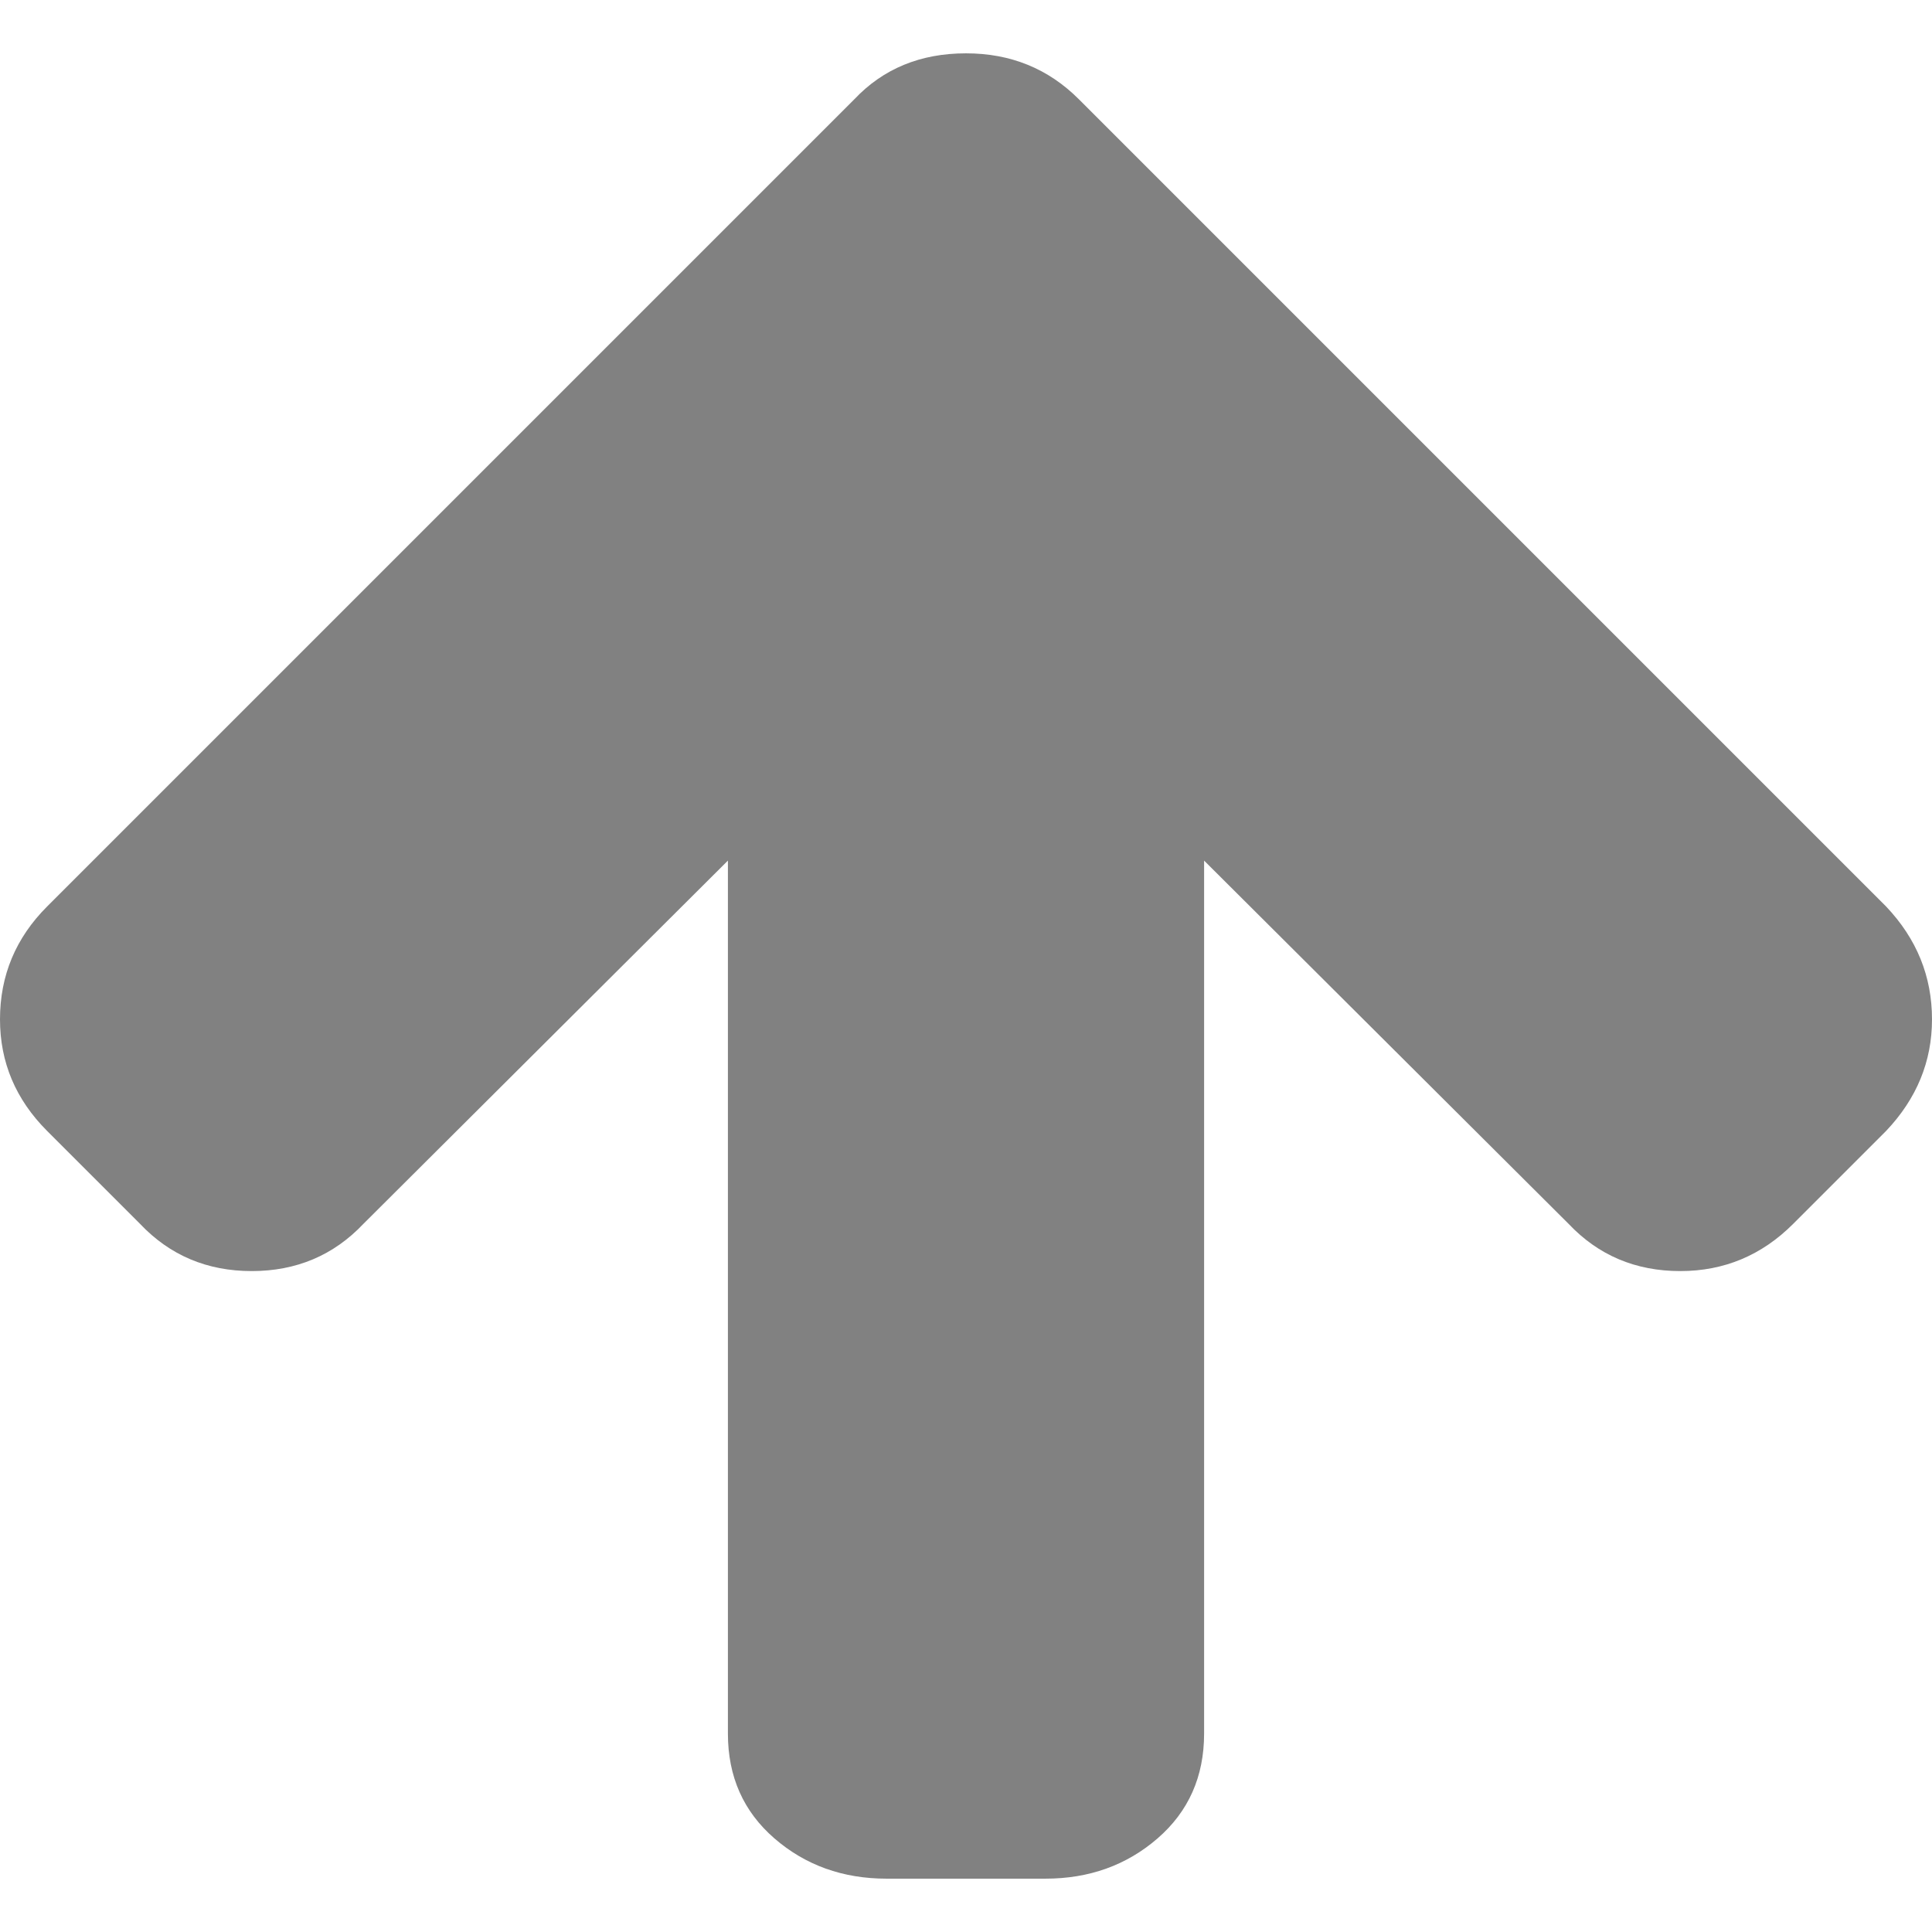
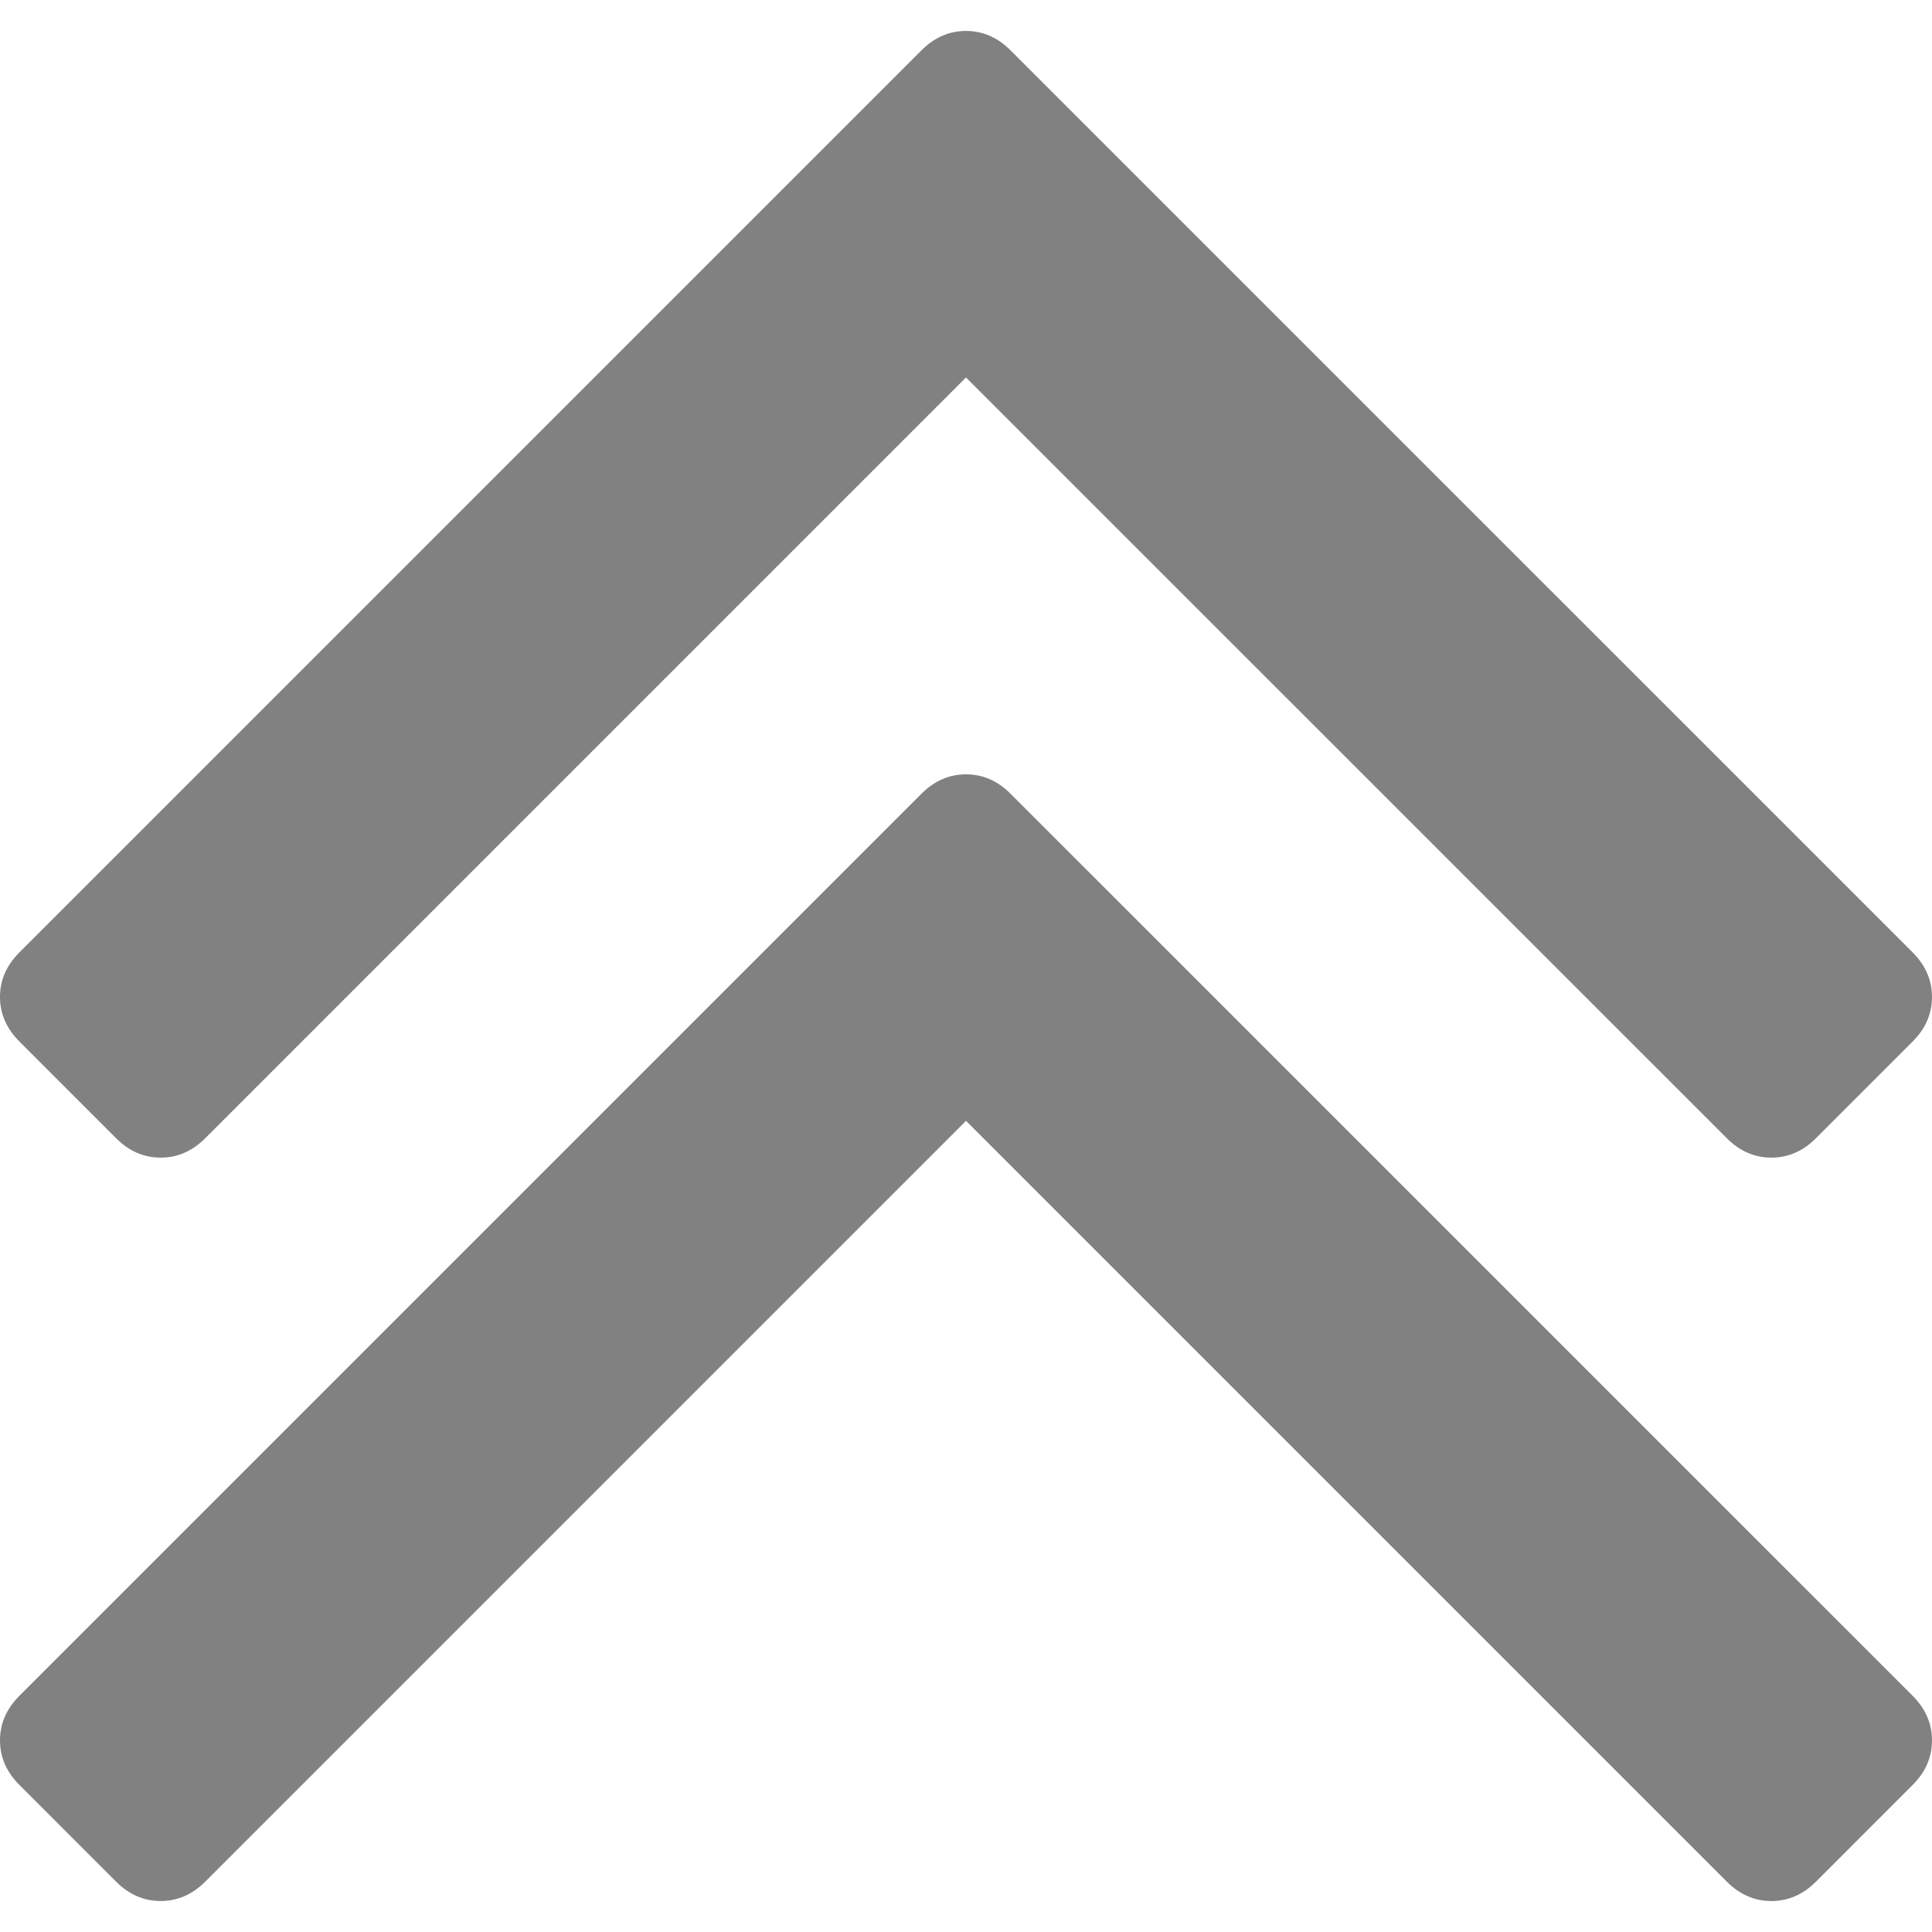
- <svg xmlns="http://www.w3.org/2000/svg" version="1.1" id="Capa_1" x="0px" y="0px" width="21px" height="21px" viewBox="0 0 444.819 444.819" style="enable-background:new 0 0 444.819 444.819;" xml:space="preserve">
+ <svg xmlns="http://www.w3.org/2000/svg" version="1.1" id="Capa_1" x="0px" y="0px" width="21px" height="21px" viewBox="0 0 284.929 284.929" style="enable-background:new 0 0 284.929 284.929;" xml:space="preserve">
  <g>
-     <path d="M434.252,208.708L248.387,22.843c-7.042-7.043-15.693-10.564-25.977-10.564c-10.467,0-19.036,3.521-25.697,10.564   L10.848,208.708C3.615,215.94,0,224.604,0,234.692c0,9.897,3.619,18.459,10.848,25.693l21.411,21.409   c6.854,7.231,15.42,10.855,25.697,10.855c10.278,0,18.842-3.624,25.697-10.855l83.939-83.651v200.998   c0,9.89,3.567,17.936,10.706,24.126c7.139,6.184,15.752,9.273,25.837,9.273h36.545c10.089,0,18.698-3.09,25.837-9.273   c7.139-6.188,10.712-14.236,10.712-24.126V198.144l83.938,83.651c6.848,7.231,15.413,10.855,25.7,10.855   c10.082,0,18.747-3.624,25.975-10.855l21.409-21.409c7.043-7.426,10.567-15.988,10.567-25.693   C444.819,224.795,441.295,216.134,434.252,208.708z" fill="#818181" />
+     <g>
+       <path d="M17.128,167.872c1.903,1.902,4.093,2.854,6.567,2.854c2.474,0,4.664-0.952,6.567-2.854L142.466,55.666l112.208,112.206    c1.902,1.902,4.093,2.854,6.563,2.854c2.478,0,4.668-0.952,6.57-2.854l14.274-14.277c1.902-1.902,2.847-4.093,2.847-6.563    c0-2.475-0.951-4.665-2.847-6.567L149.028,7.419c-1.901-1.906-4.088-2.853-6.562-2.853s-4.665,0.95-6.567,2.853L2.856,140.464    C0.95,142.367,0,144.554,0,147.034c0,2.468,0.953,4.658,2.856,6.561L17.128,167.872z" fill="#818181" />
+       <path d="M149.028,117.055c-1.901-1.906-4.088-2.856-6.562-2.856s-4.665,0.953-6.567,2.856L2.856,250.1    C0.95,252.003,0,254.192,0,256.67c0,2.472,0.953,4.661,2.856,6.564l14.272,14.276c1.903,1.903,4.093,2.848,6.567,2.848    c2.474,0,4.664-0.951,6.567-2.848l112.204-112.209l112.208,112.209c1.902,1.903,4.093,2.852,6.563,2.852    c2.478,0,4.668-0.948,6.57-2.852l14.274-14.276c1.902-1.903,2.847-4.093,2.847-6.564c0-2.478-0.951-4.667-2.847-6.57    L149.028,117.055z" fill="#818181" />
+     </g>
  </g>
  <g>
</g>
  <g>
</g>
  <g>
</g>
  <g>
</g>
  <g>
</g>
  <g>
</g>
  <g>
</g>
  <g>
</g>
  <g>
</g>
  <g>
</g>
  <g>
</g>
  <g>
</g>
  <g>
</g>
  <g>
</g>
  <g>
</g>
</svg>
